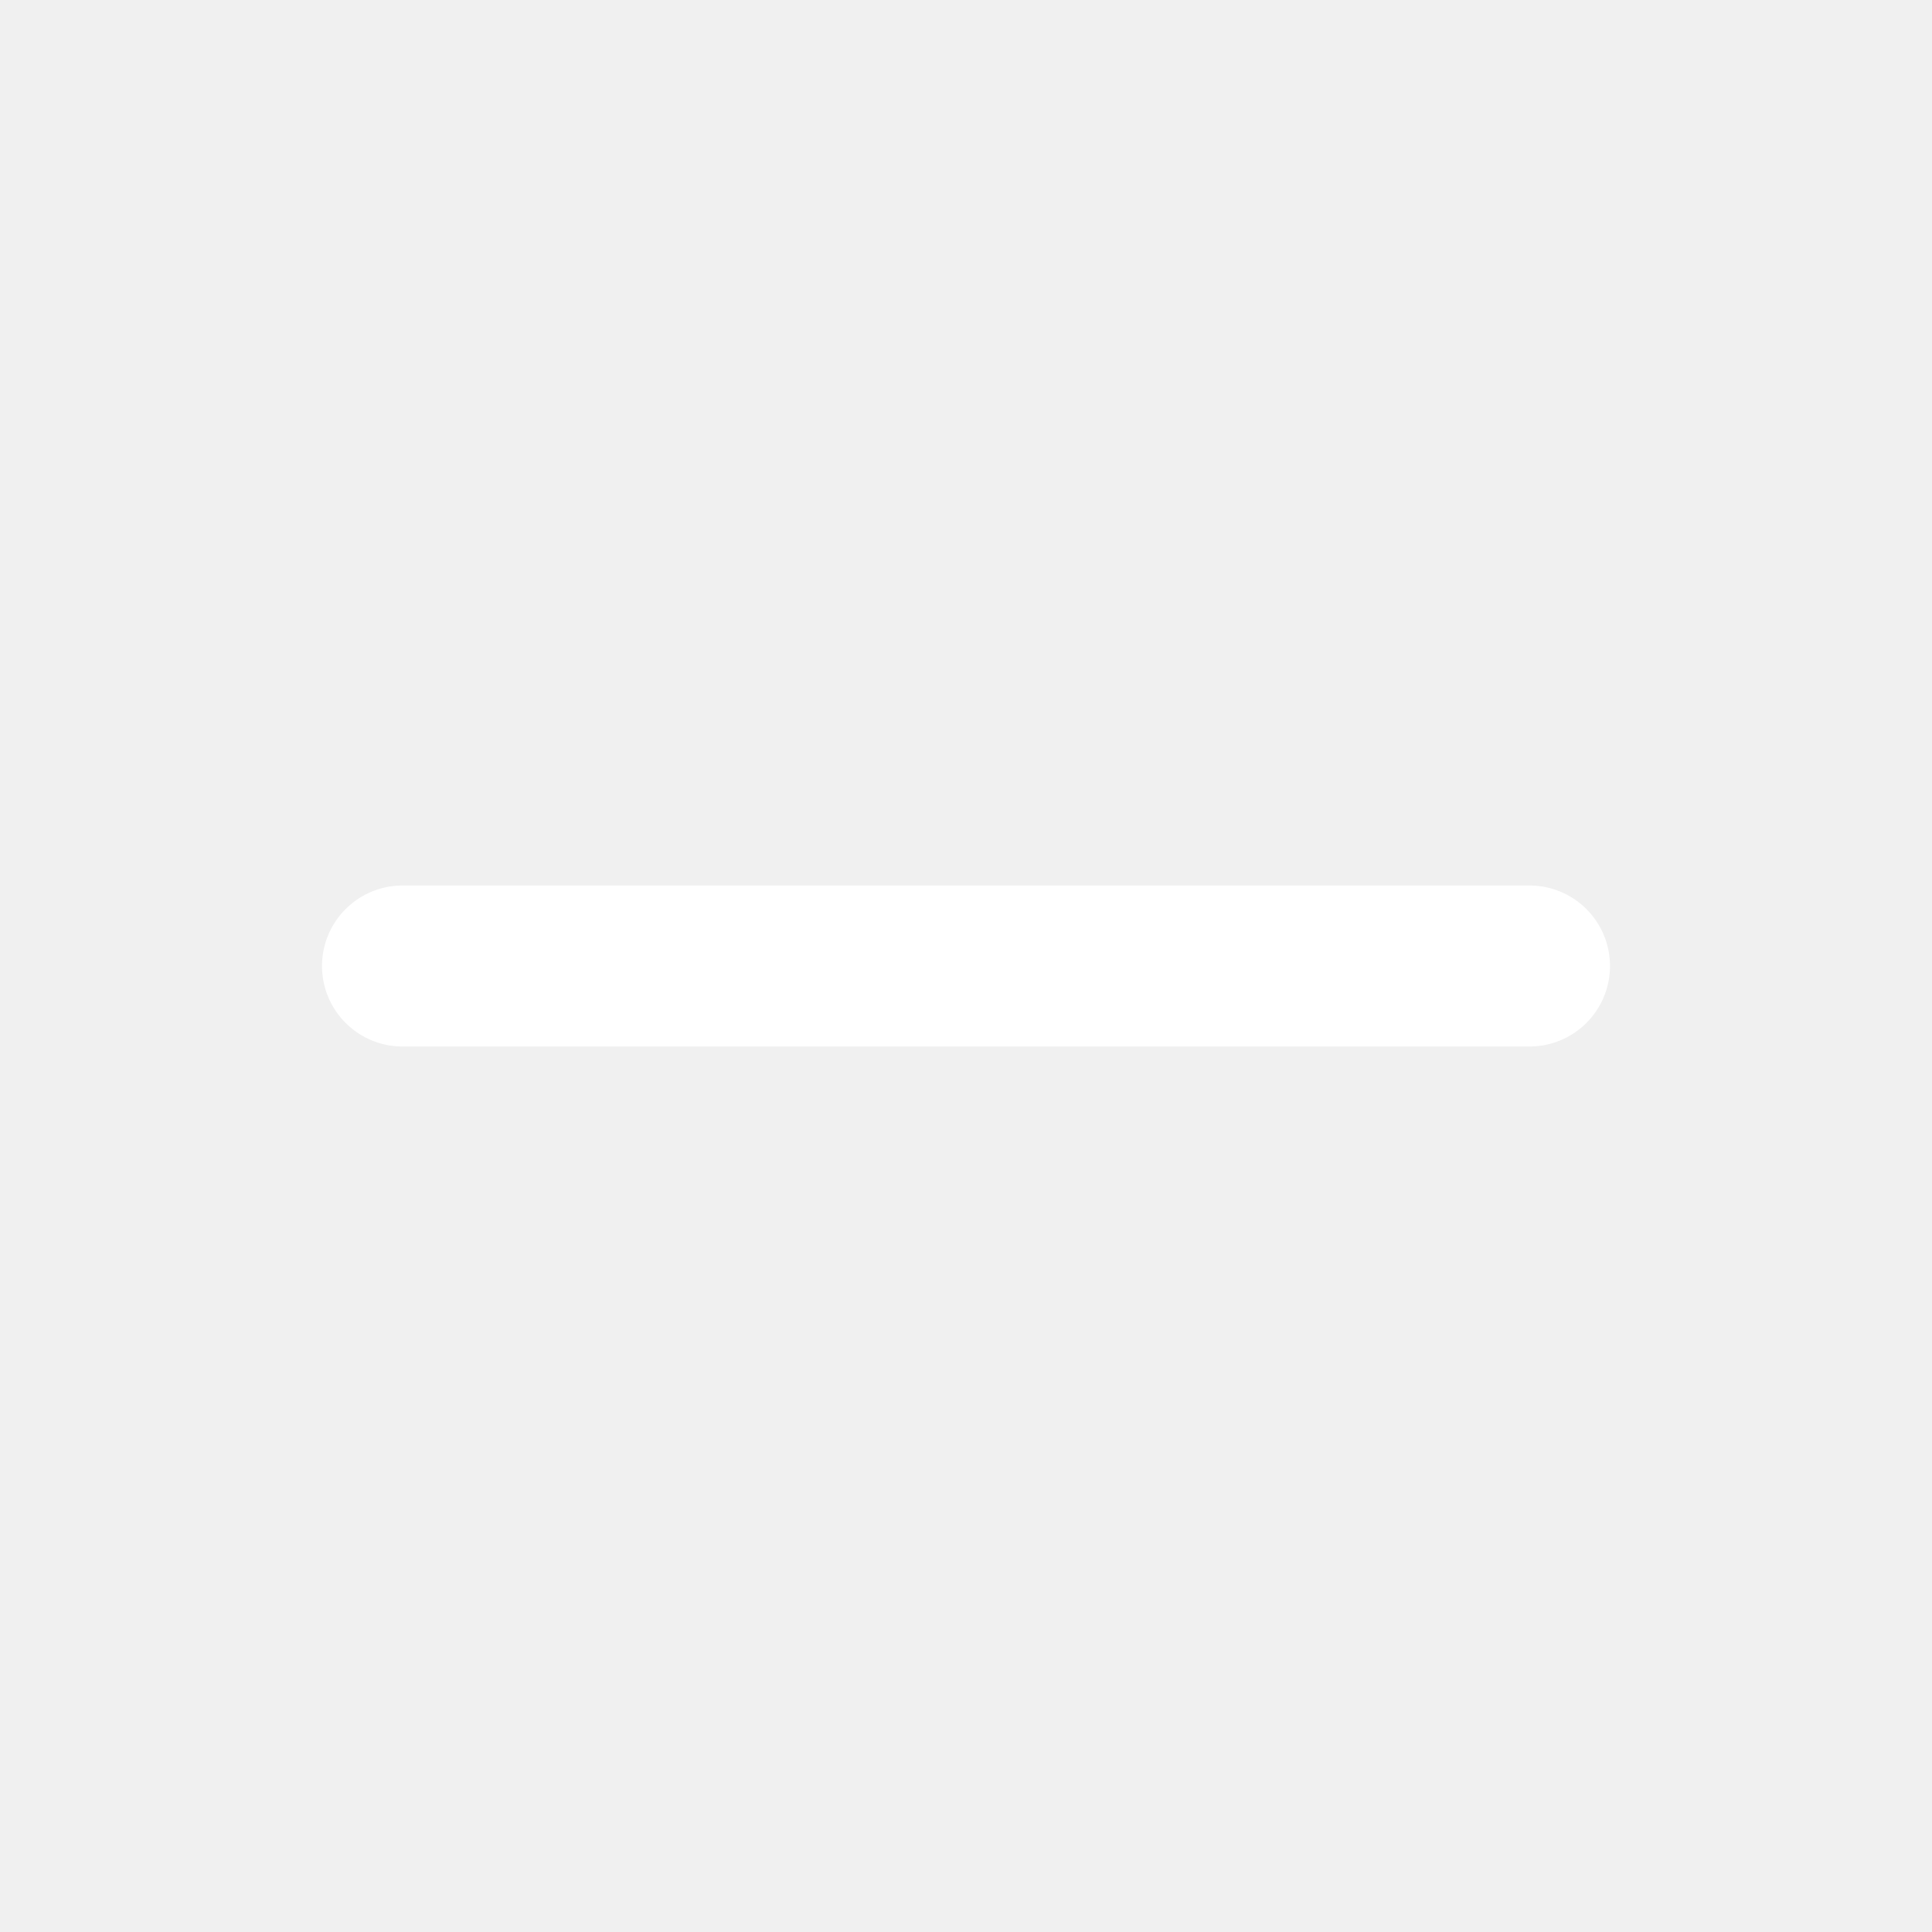
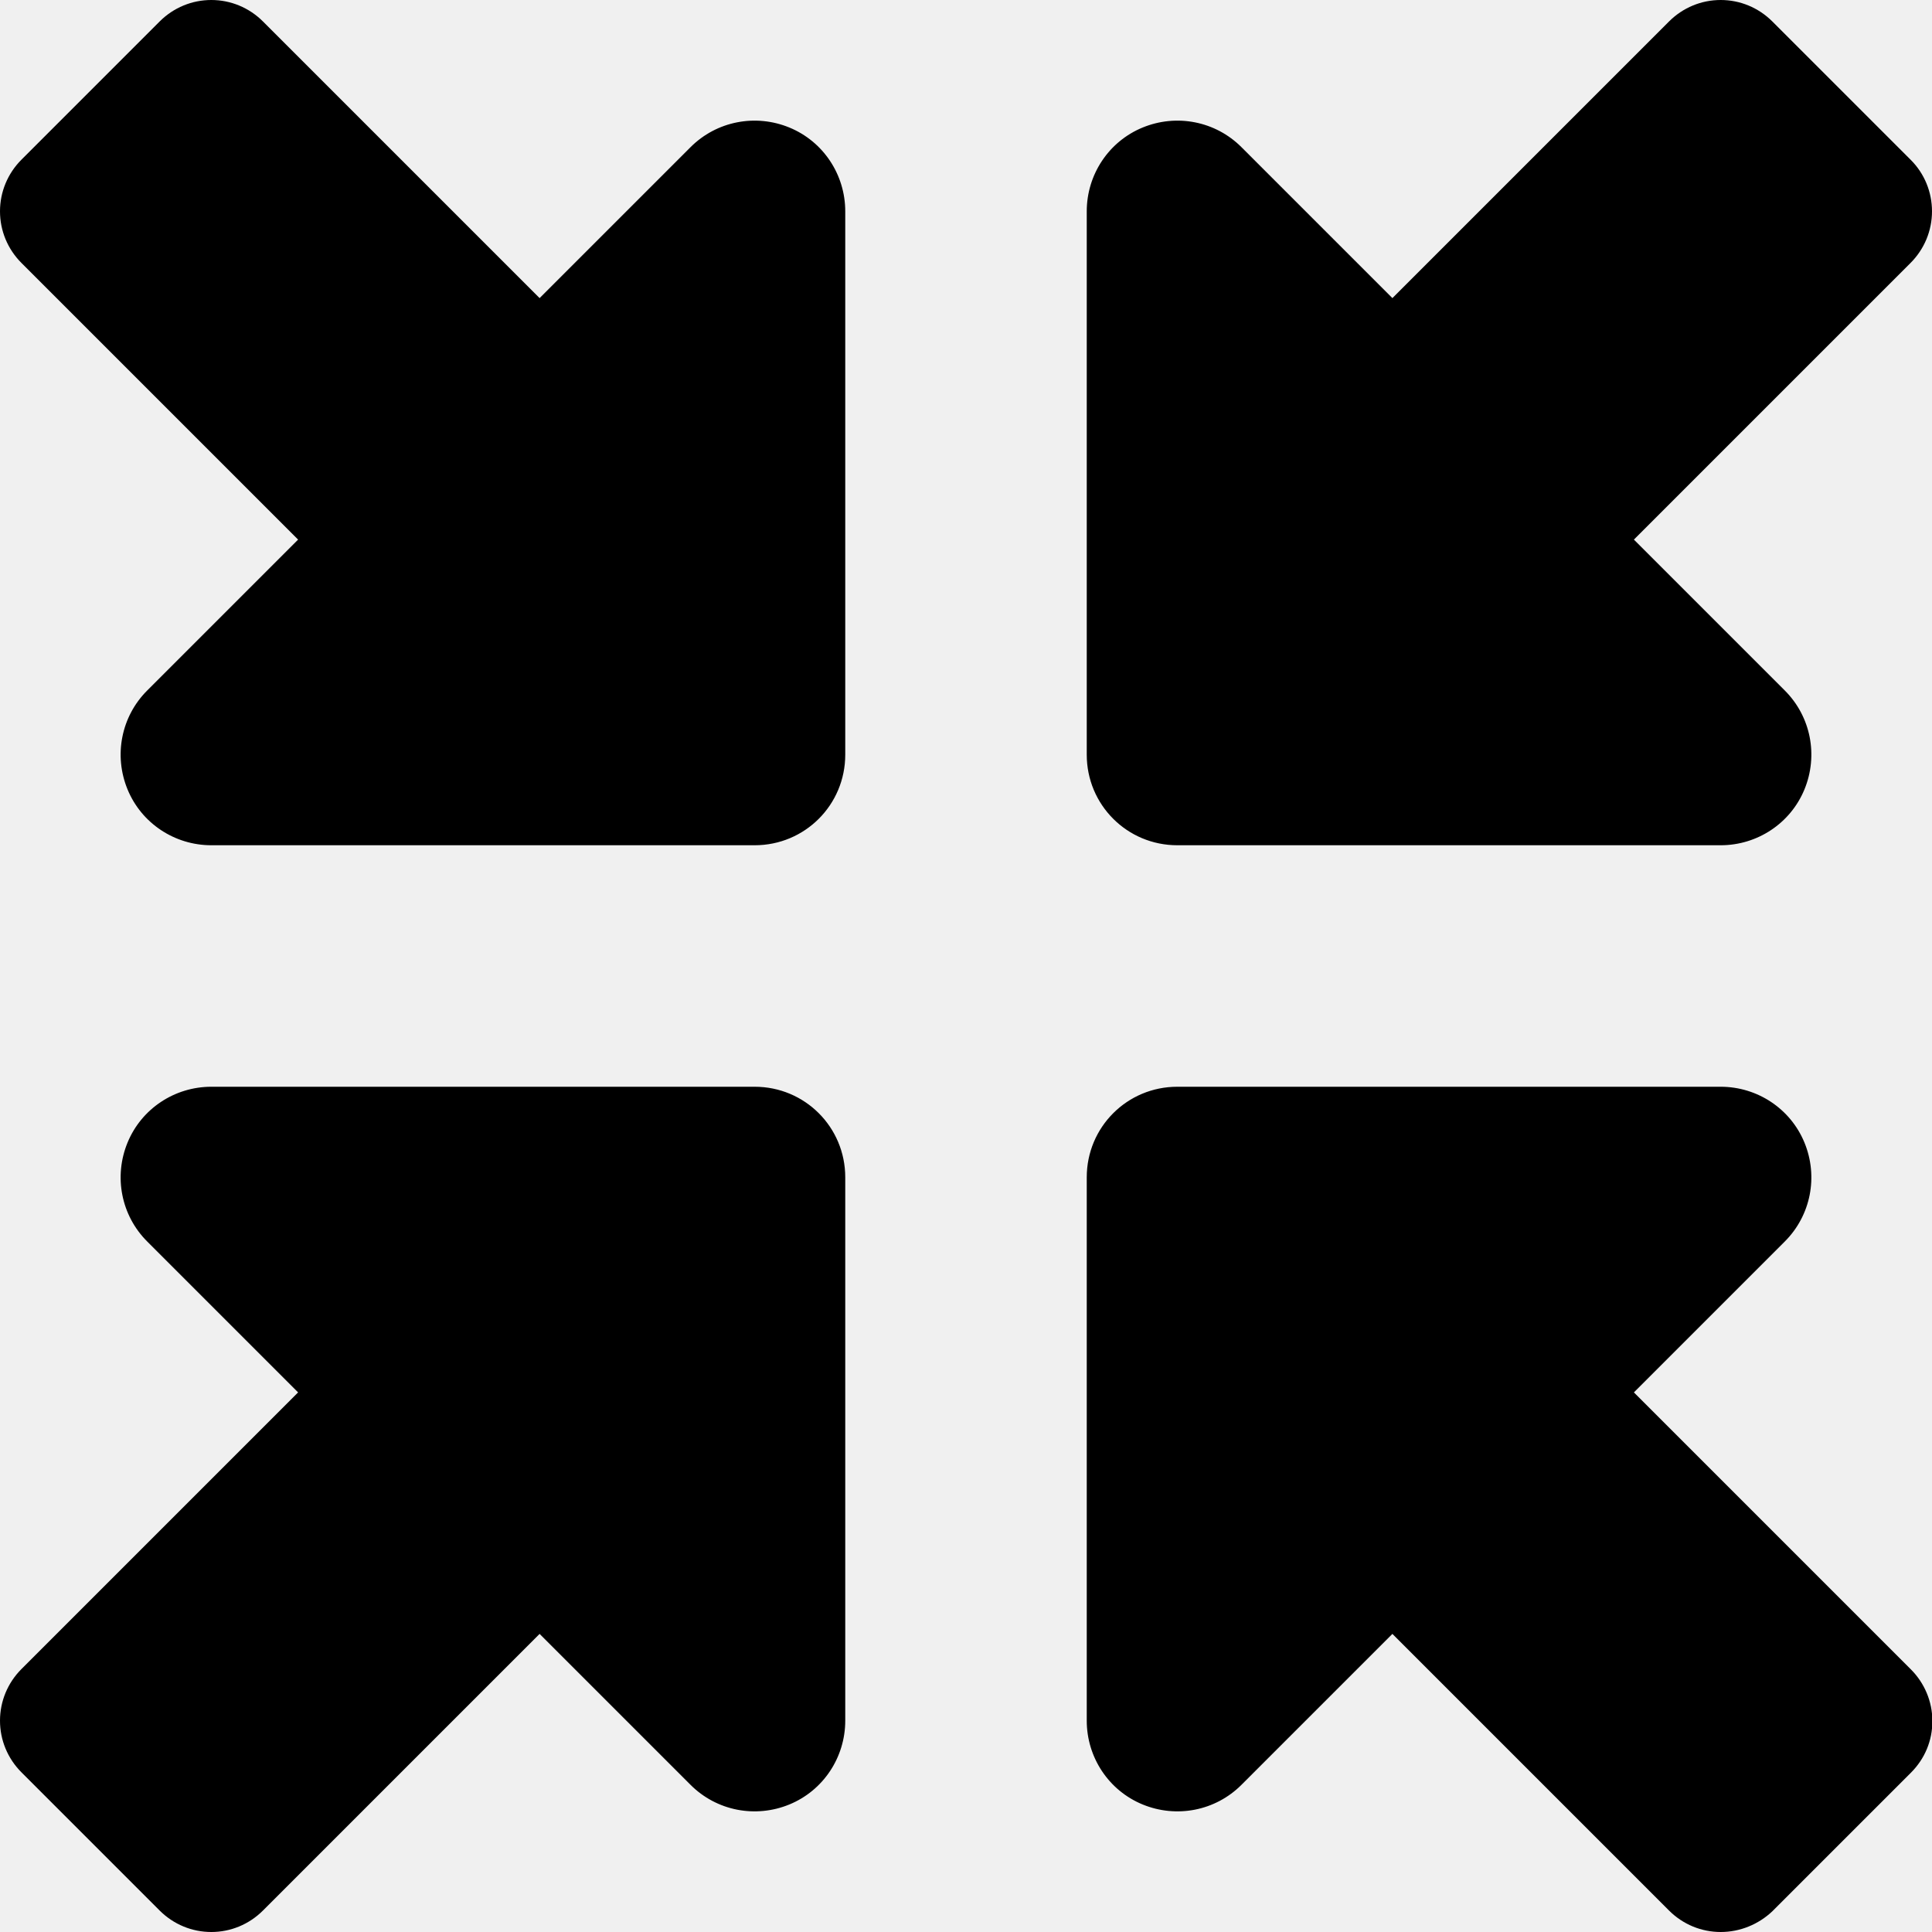
- <svg xmlns="http://www.w3.org/2000/svg" width="24" height="24" viewBox="0 0 24 24" fill="none" stroke="#ffffff" stroke-width="2" stroke-linecap="round" stroke-linejoin="round">
-   <line x1="5" y1="12" x2="19" y2="12" />
+ <svg xmlns="http://www.w3.org/2000/svg" width="24" height="24" viewBox="0 0 512 512">
+   <path fill="currentColor" d="M456 224H312c-13.3 0-24-10.7-24-24V56c0-9.7 5.8-18.5 14.8-22.2s19.3-1.7 26.2 5.2l40 40l73.3-73.3C446 2 450.9 0 456 0s10 2 13.7 5.7l36.7 36.7C510 46 512 50.9 512 56s-2 10-5.7 13.7L433 143l40 40c6.9 6.9 8.9 17.2 5.2 26.2S465.7 224 456 224m0 64c9.7 0 18.5 5.8 22.2 14.8s1.7 19.3-5.2 26.2l-40 40l73.4 73.4c3.6 3.6 5.7 8.5 5.7 13.7s-2 10-5.7 13.7l-36.7 36.7c-3.7 3.5-8.6 5.5-13.7 5.5s-10-2-13.7-5.7L369 433l-40 40c-6.9 6.9-17.2 8.9-26.2 5.2S288 465.7 288 456V312c0-13.3 10.7-24 24-24zm-256 0c13.3 0 24 10.7 24 24v144c0 9.7-5.8 18.5-14.8 22.2s-19.3 1.7-26.2-5.2l-40-40l-73.3 73.3C66 510 61.1 512 56 512s-10-2-13.7-5.7L5.7 469.7C2 466 0 461.1 0 456s2-10 5.7-13.7L79 369l-40-40c-6.9-6.9-8.9-17.2-5.2-26.2S46.3 288 56 288zM56 224c-9.7 0-18.5-5.8-22.2-14.8S32.1 189.9 39 183l40-40L5.7 69.7C2 66 0 61.1 0 56s2-10 5.7-13.7L42.3 5.7C46 2 50.9 0 56 0s10 2 13.7 5.7L143 79l40-40c6.9-6.9 17.2-8.9 26.2-5.2S224 46.3 224 56v144c0 13.3-10.7 24-24 24z" />
</svg>
